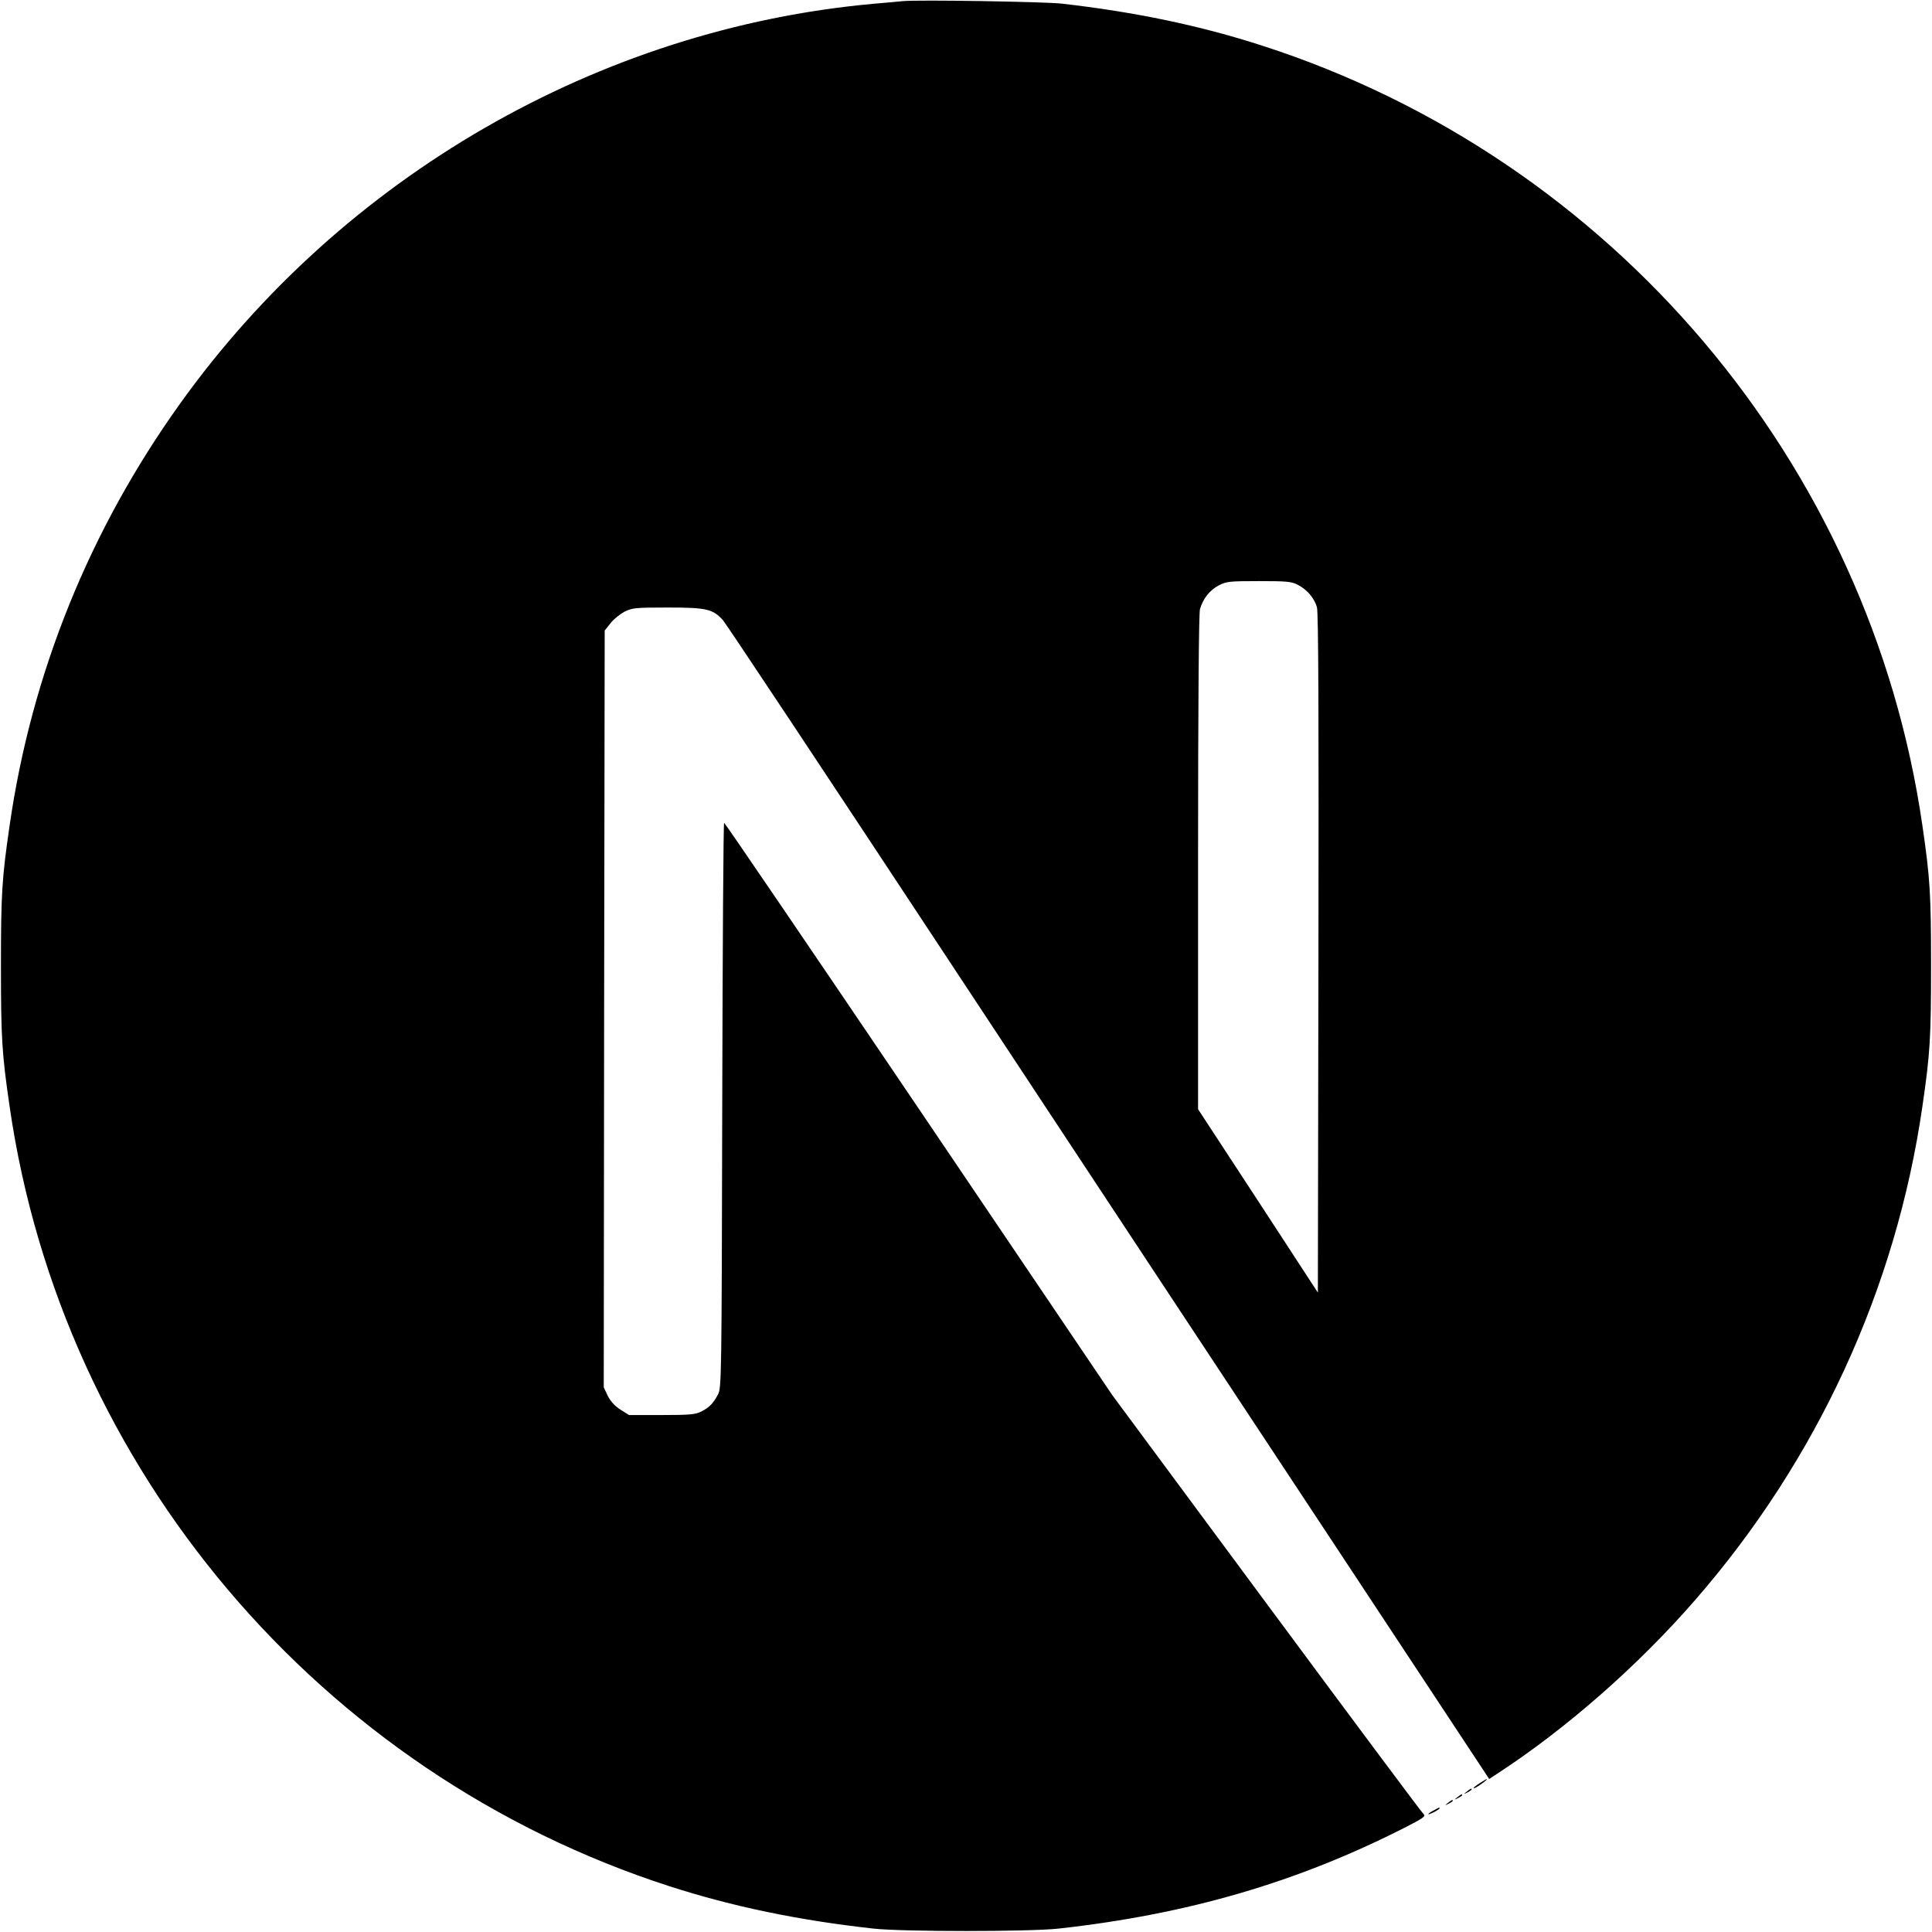
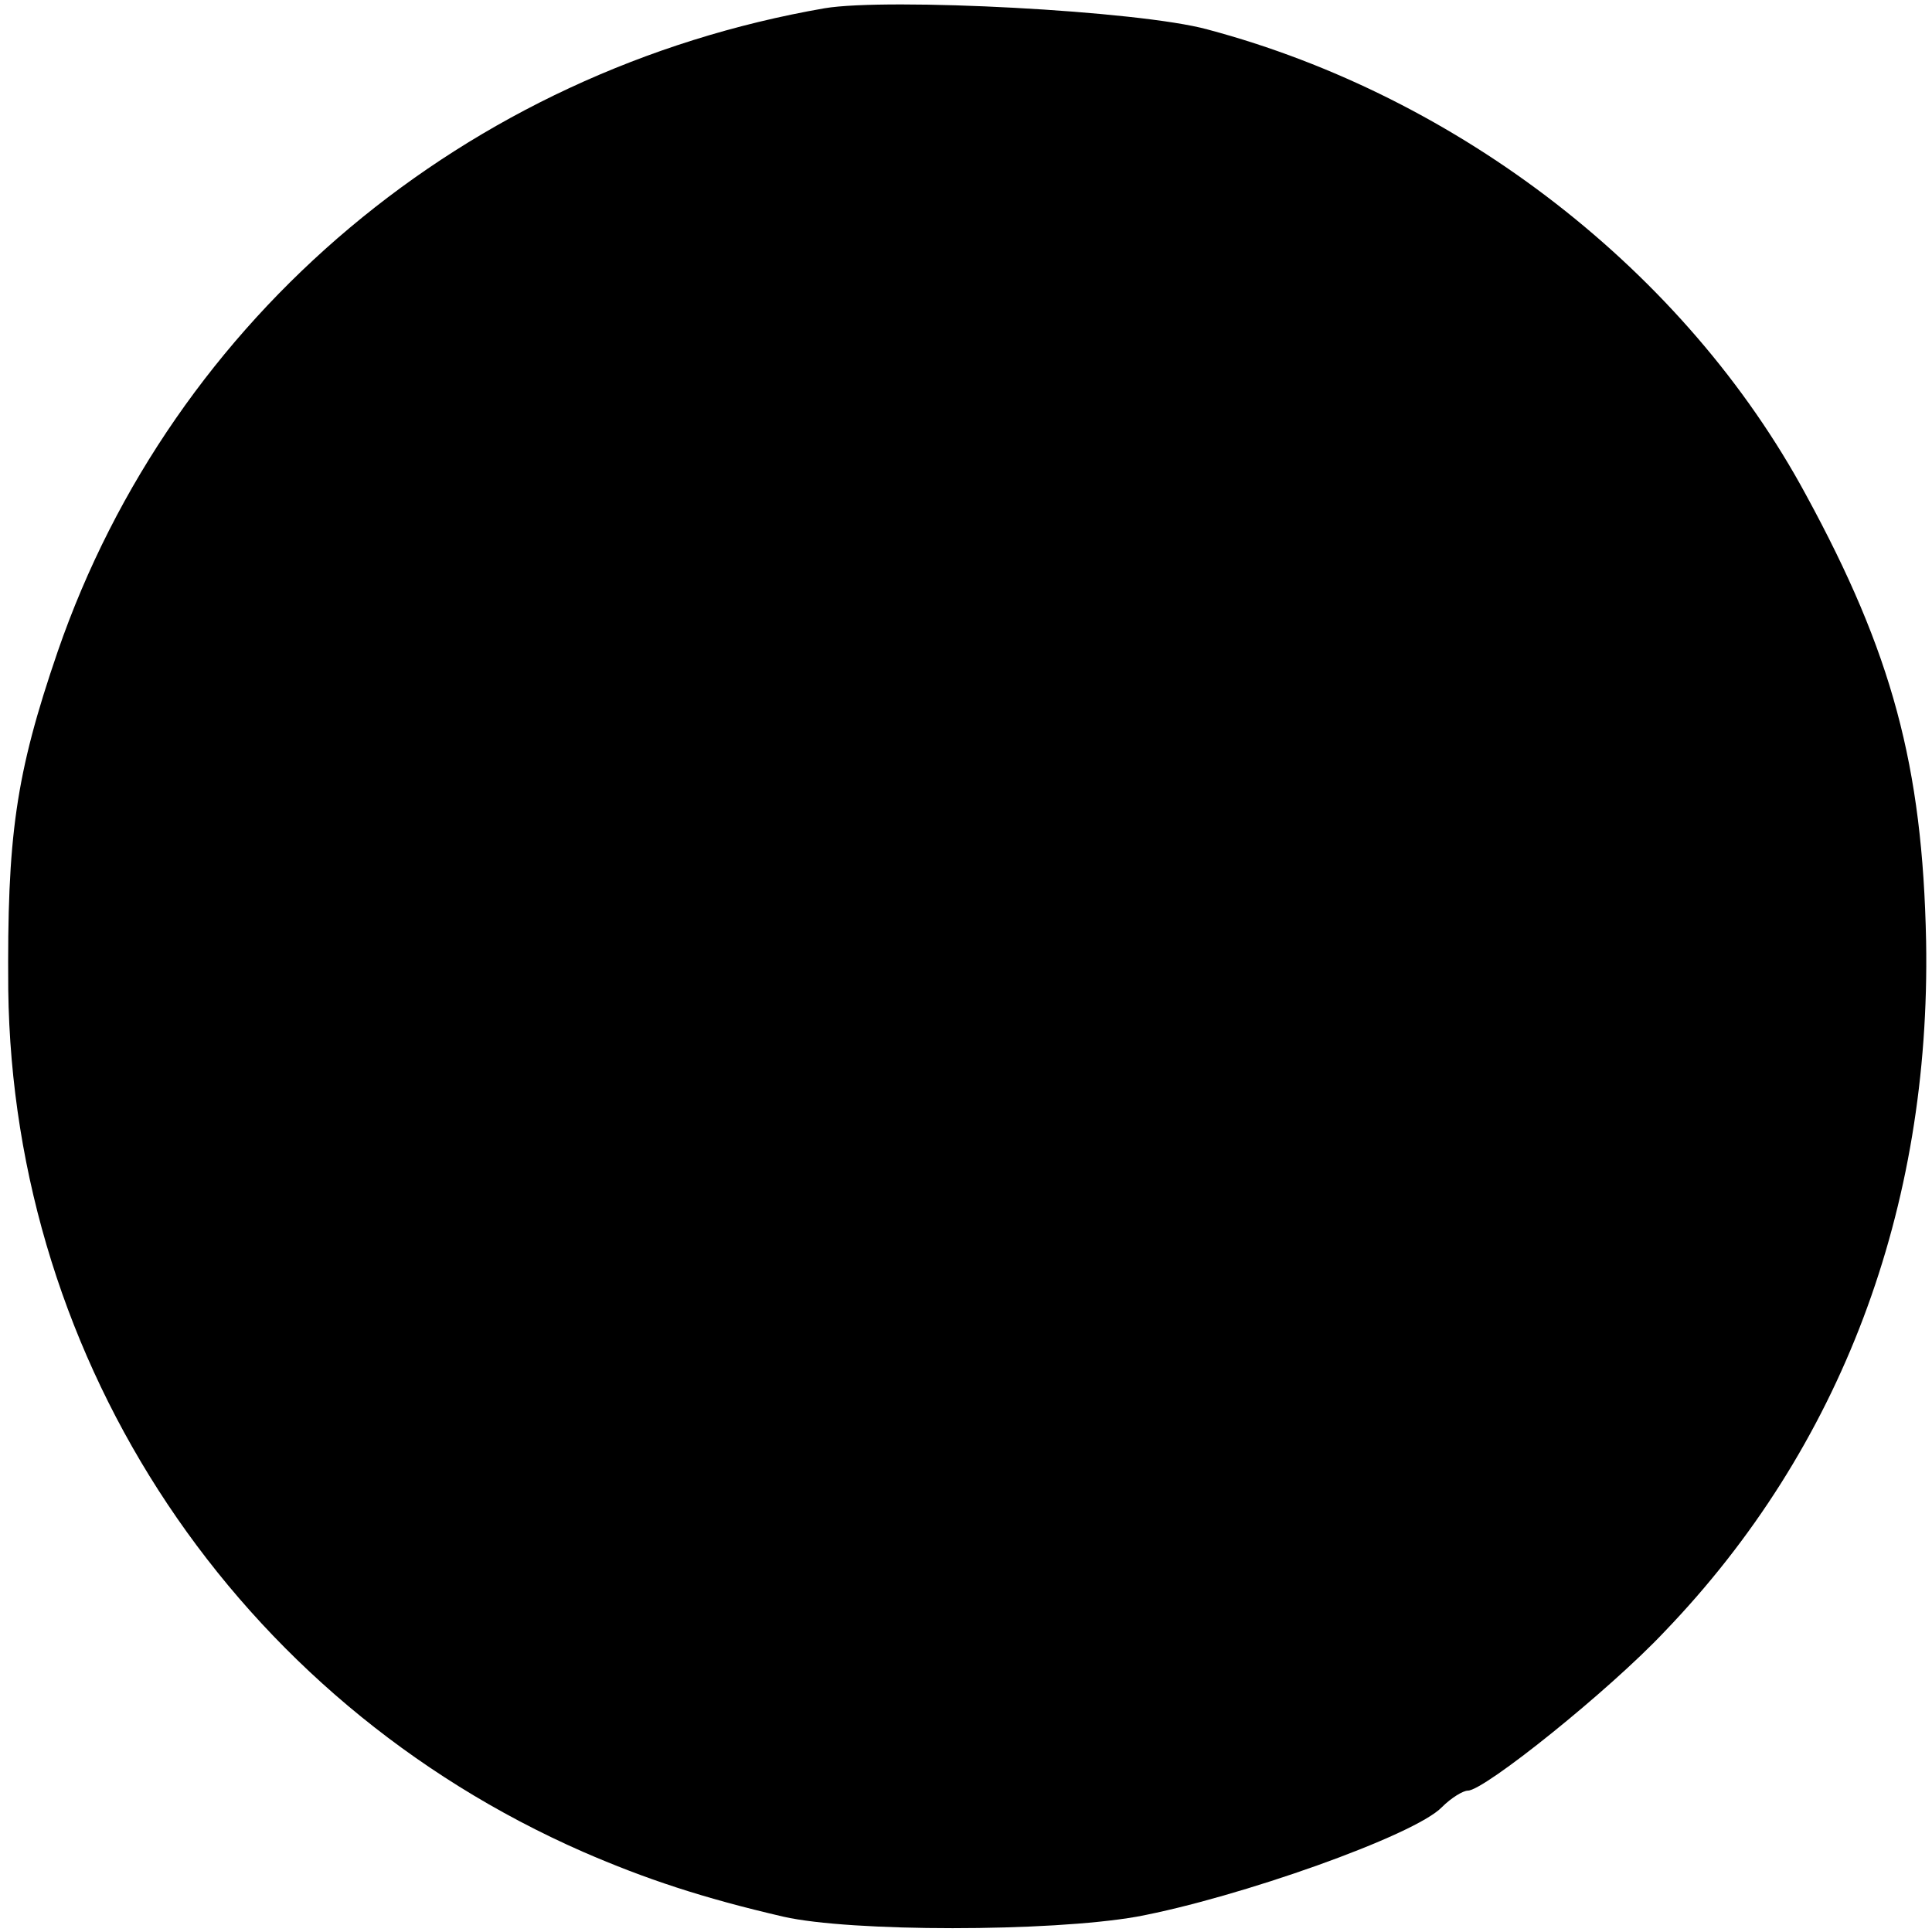
- <svg xmlns="http://www.w3.org/2000/svg" version="1.0" width="1024pt" height="1024pt" viewBox="0 0 1024 1024" preserveAspectRatio="xMidYMid meet">
-   <g transform="translate(0,1024) scale(0.1,-0.1)" fill="#000000" stroke="none">
-     <path d="M4785 10234 c-22 -2 -92 -9 -155 -14 -1453 -131 -2814 -915 -3676 -2120 -480 -670 -787 -1430 -903 -2235 -41 -281 -46 -364 -46 -745 0 -381 5 -464 46 -745 278 -1921 1645 -3535 3499 -4133 332 -107 682 -180 1080 -224 155 -17 825 -17 980 0 687 76 1269 246 1843 539 88 45 105 57 93 67 -8 6 -383 509 -833 1117 l-818 1105 -1025 1517 c-564 834 -1028 1516 -1032 1516 -4 1 -8 -673 -10 -1496 -3 -1441 -4 -1499 -22 -1533 -26 -49 -46 -69 -88 -91 -32 -16 -60 -19 -211 -19 l-173 0 -46 29 c-30 19 -52 44 -67 73 l-21 45 2 2005 3 2006 31 39 c16 21 50 48 74 61 41 20 57 22 230 22 204 0 238 -8 291 -66 15 -16 570 -852 1234 -1859 664 -1007 1572 -2382 2018 -3057 l810 -1227 41 27 c363 236 747 572 1051 922 647 743 1064 1649 1204 2615 41 281 46 364 46 745 0 381 -5 464 -46 745 -278 1921 -1645 3535 -3499 4133 -327 106 -675 179 -1065 223 -96 10 -757 21 -840 13z m2094 -3094 c48 -24 87 -70 101 -118 8 -26 10 -582 8 -1835 l-3 -1798 -317 486 -318 486 0 1307 c0 845 4 1320 10 1343 16 56 51 100 99 126 41 21 56 23 213 23 148 0 174 -2 207 -20z" />
-     <path d="M7843 789 c-35 -22 -46 -37 -15 -20 22 13 58 40 52 41 -3 0 -20 -10 -37 -21z" />
-     <path d="M7774 744 c-18 -14 -18 -15 4 -4 12 6 22 13 22 15 0 8 -5 6 -26 -11z" />
-     <path d="M7724 714 c-18 -14 -18 -15 4 -4 12 6 22 13 22 15 0 8 -5 6 -26 -11z" />
-     <path d="M7674 684 c-18 -14 -18 -15 4 -4 12 6 22 13 22 15 0 8 -5 6 -26 -11z" />
-     <path d="M7598 644 c-38 -20 -36 -28 2 -9 17 9 30 18 30 20 0 7 -1 6 -32 -11z" />
+ <svg xmlns="http://www.w3.org/2000/svg" version="1.0" width="164pt" height="164pt" viewBox="0 0 164 164" preserveAspectRatio="xMidYMid meet">
+   <g transform="translate(0,164) scale(0.1,-0.1)" fill="#000000" stroke="none">
+     <path d="M700 1633 c-305 -53 -553 -262 -651 -546 -36 -105 -43 -157 -42 -287 4 -318 194 -603 488 -732 53 -23 101 -39 170 -55 57 -13 226 -13 300 0 86 16 236 69 259 93 8 8 18 14 22 14 14 0 120 85 167 135 150 156 226 359 222 586 -3 149 -29 245 -102 379 -102 189 -294 338 -508 395 -58 16 -271 27 -325 18z" />
  </g>
</svg>
